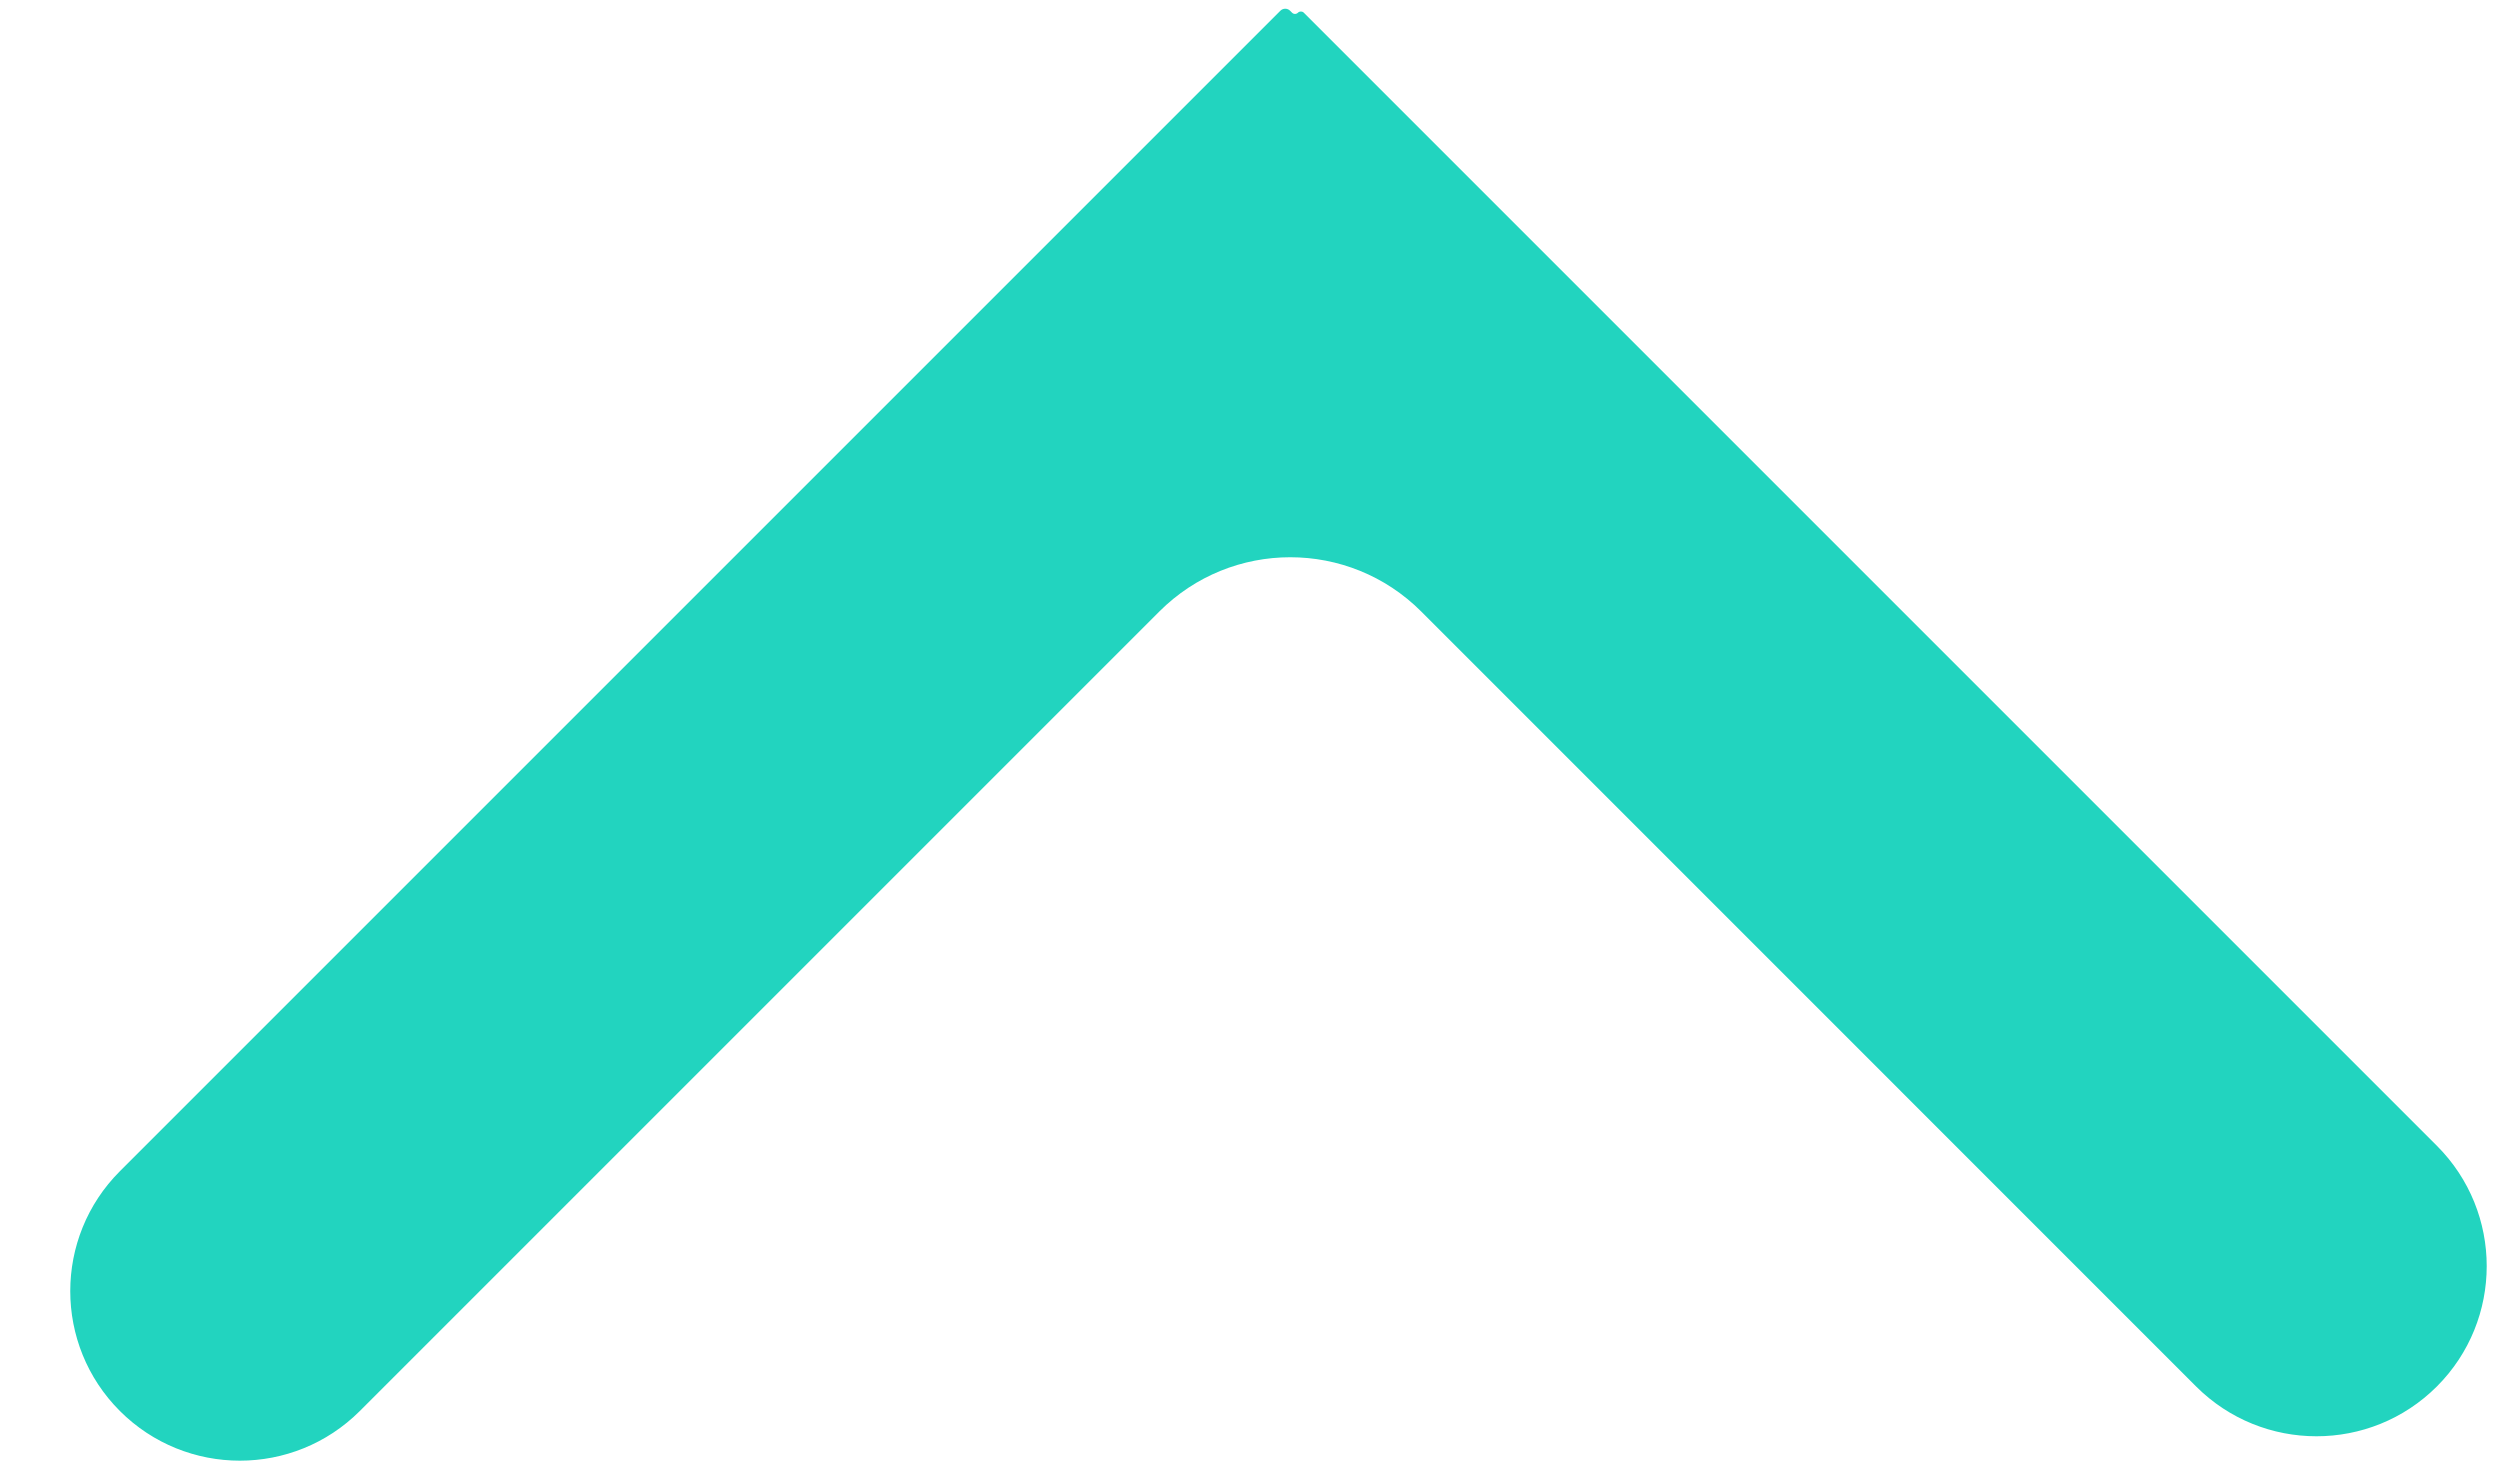
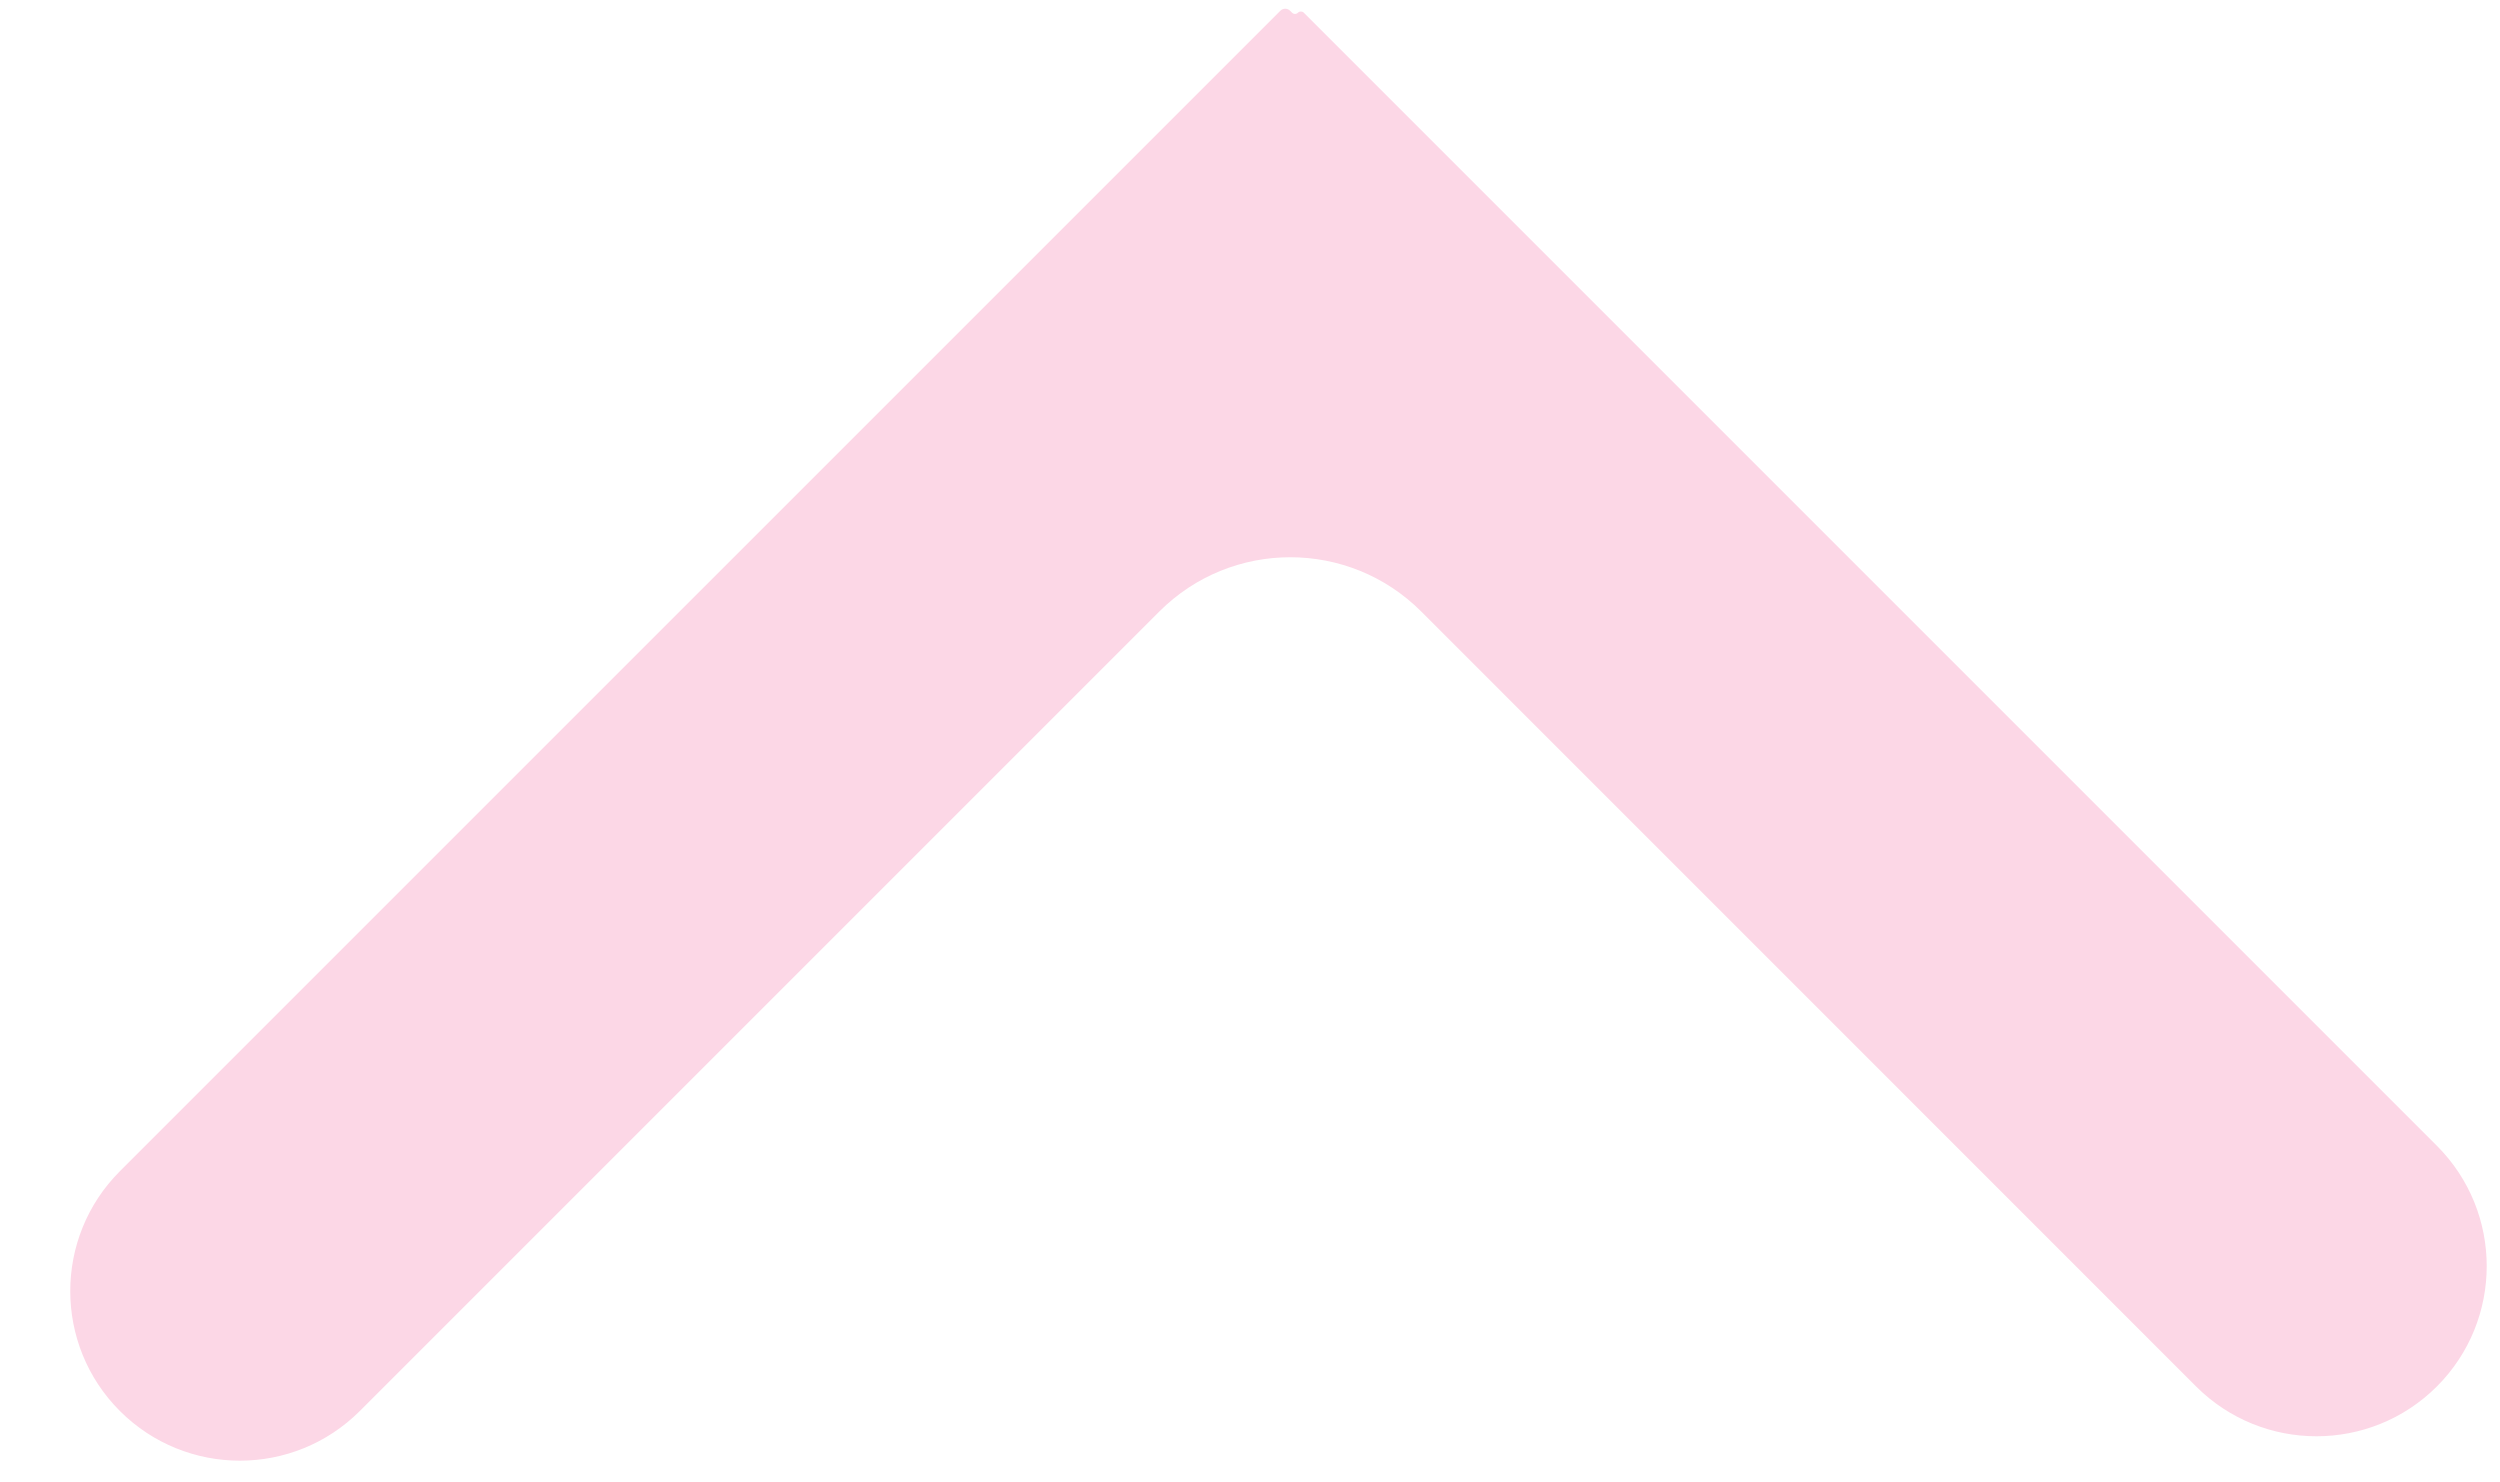
<svg xmlns="http://www.w3.org/2000/svg" width="27" height="16" viewBox="0 0 27 16" fill="none">
-   <path fill-rule="evenodd" clip-rule="evenodd" d="M1.295 12.649C0.58 13.364 0.58 14.524 1.295 15.239V15.239C2.011 15.954 3.17 15.954 3.886 15.239L12.521 6.604C13.302 5.823 14.568 5.823 15.349 6.604L23.718 14.974C24.436 15.691 25.6 15.691 26.318 14.974V14.974C27.036 14.256 27.036 13.092 26.318 12.374L14.081 0.137C14.064 0.12 14.035 0.12 14.018 0.137V0.137C14 0.155 13.972 0.155 13.954 0.137L13.933 0.116C13.904 0.087 13.857 0.087 13.828 0.116L1.295 12.649Z" fill="#22D4BF" />
+   <path fill-rule="evenodd" clip-rule="evenodd" d="M1.295 12.649C0.58 13.364 0.58 14.524 1.295 15.239V15.239C2.011 15.954 3.17 15.954 3.886 15.239L12.521 6.604C13.302 5.823 14.568 5.823 15.349 6.604L23.718 14.974C24.436 15.691 25.6 15.691 26.318 14.974V14.974C27.036 14.256 27.036 13.092 26.318 12.374L14.081 0.137C14.064 0.12 14.035 0.12 14.018 0.137V0.137C14 0.155 13.972 0.155 13.954 0.137L13.933 0.116C13.904 0.087 13.857 0.087 13.828 0.116L1.295 12.649Z" fill="#fcd7e6" />
</svg>
